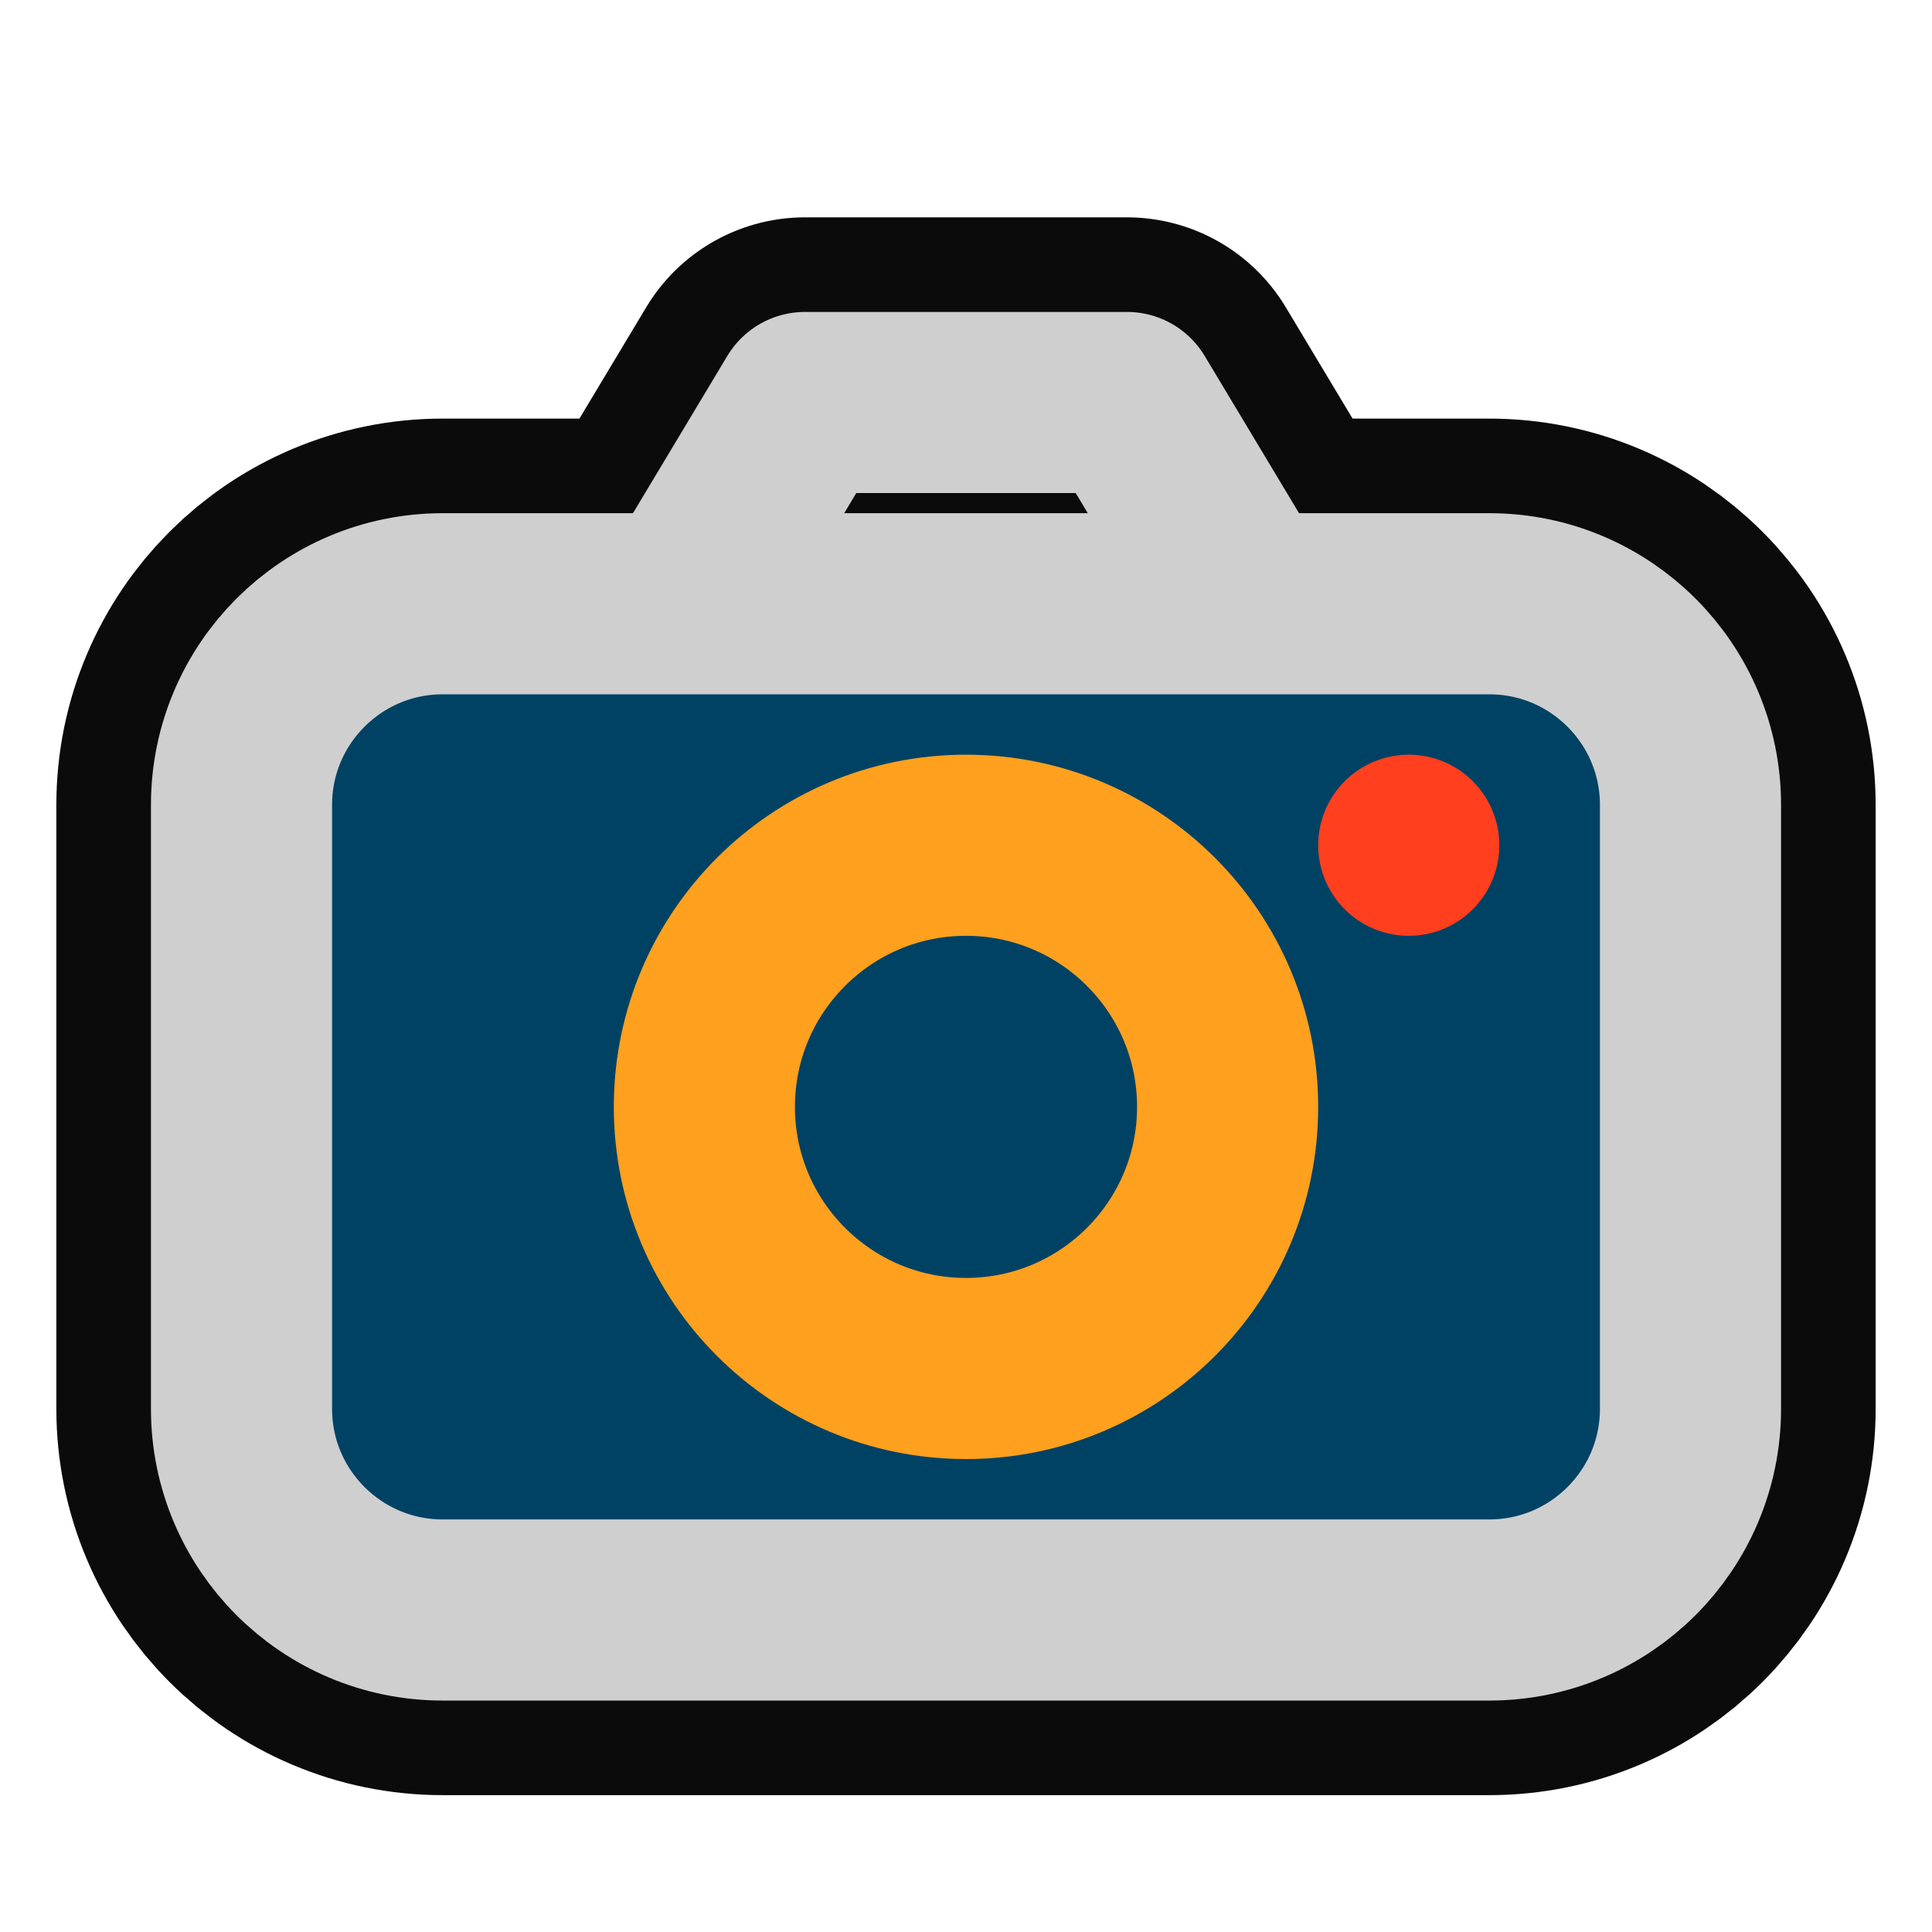
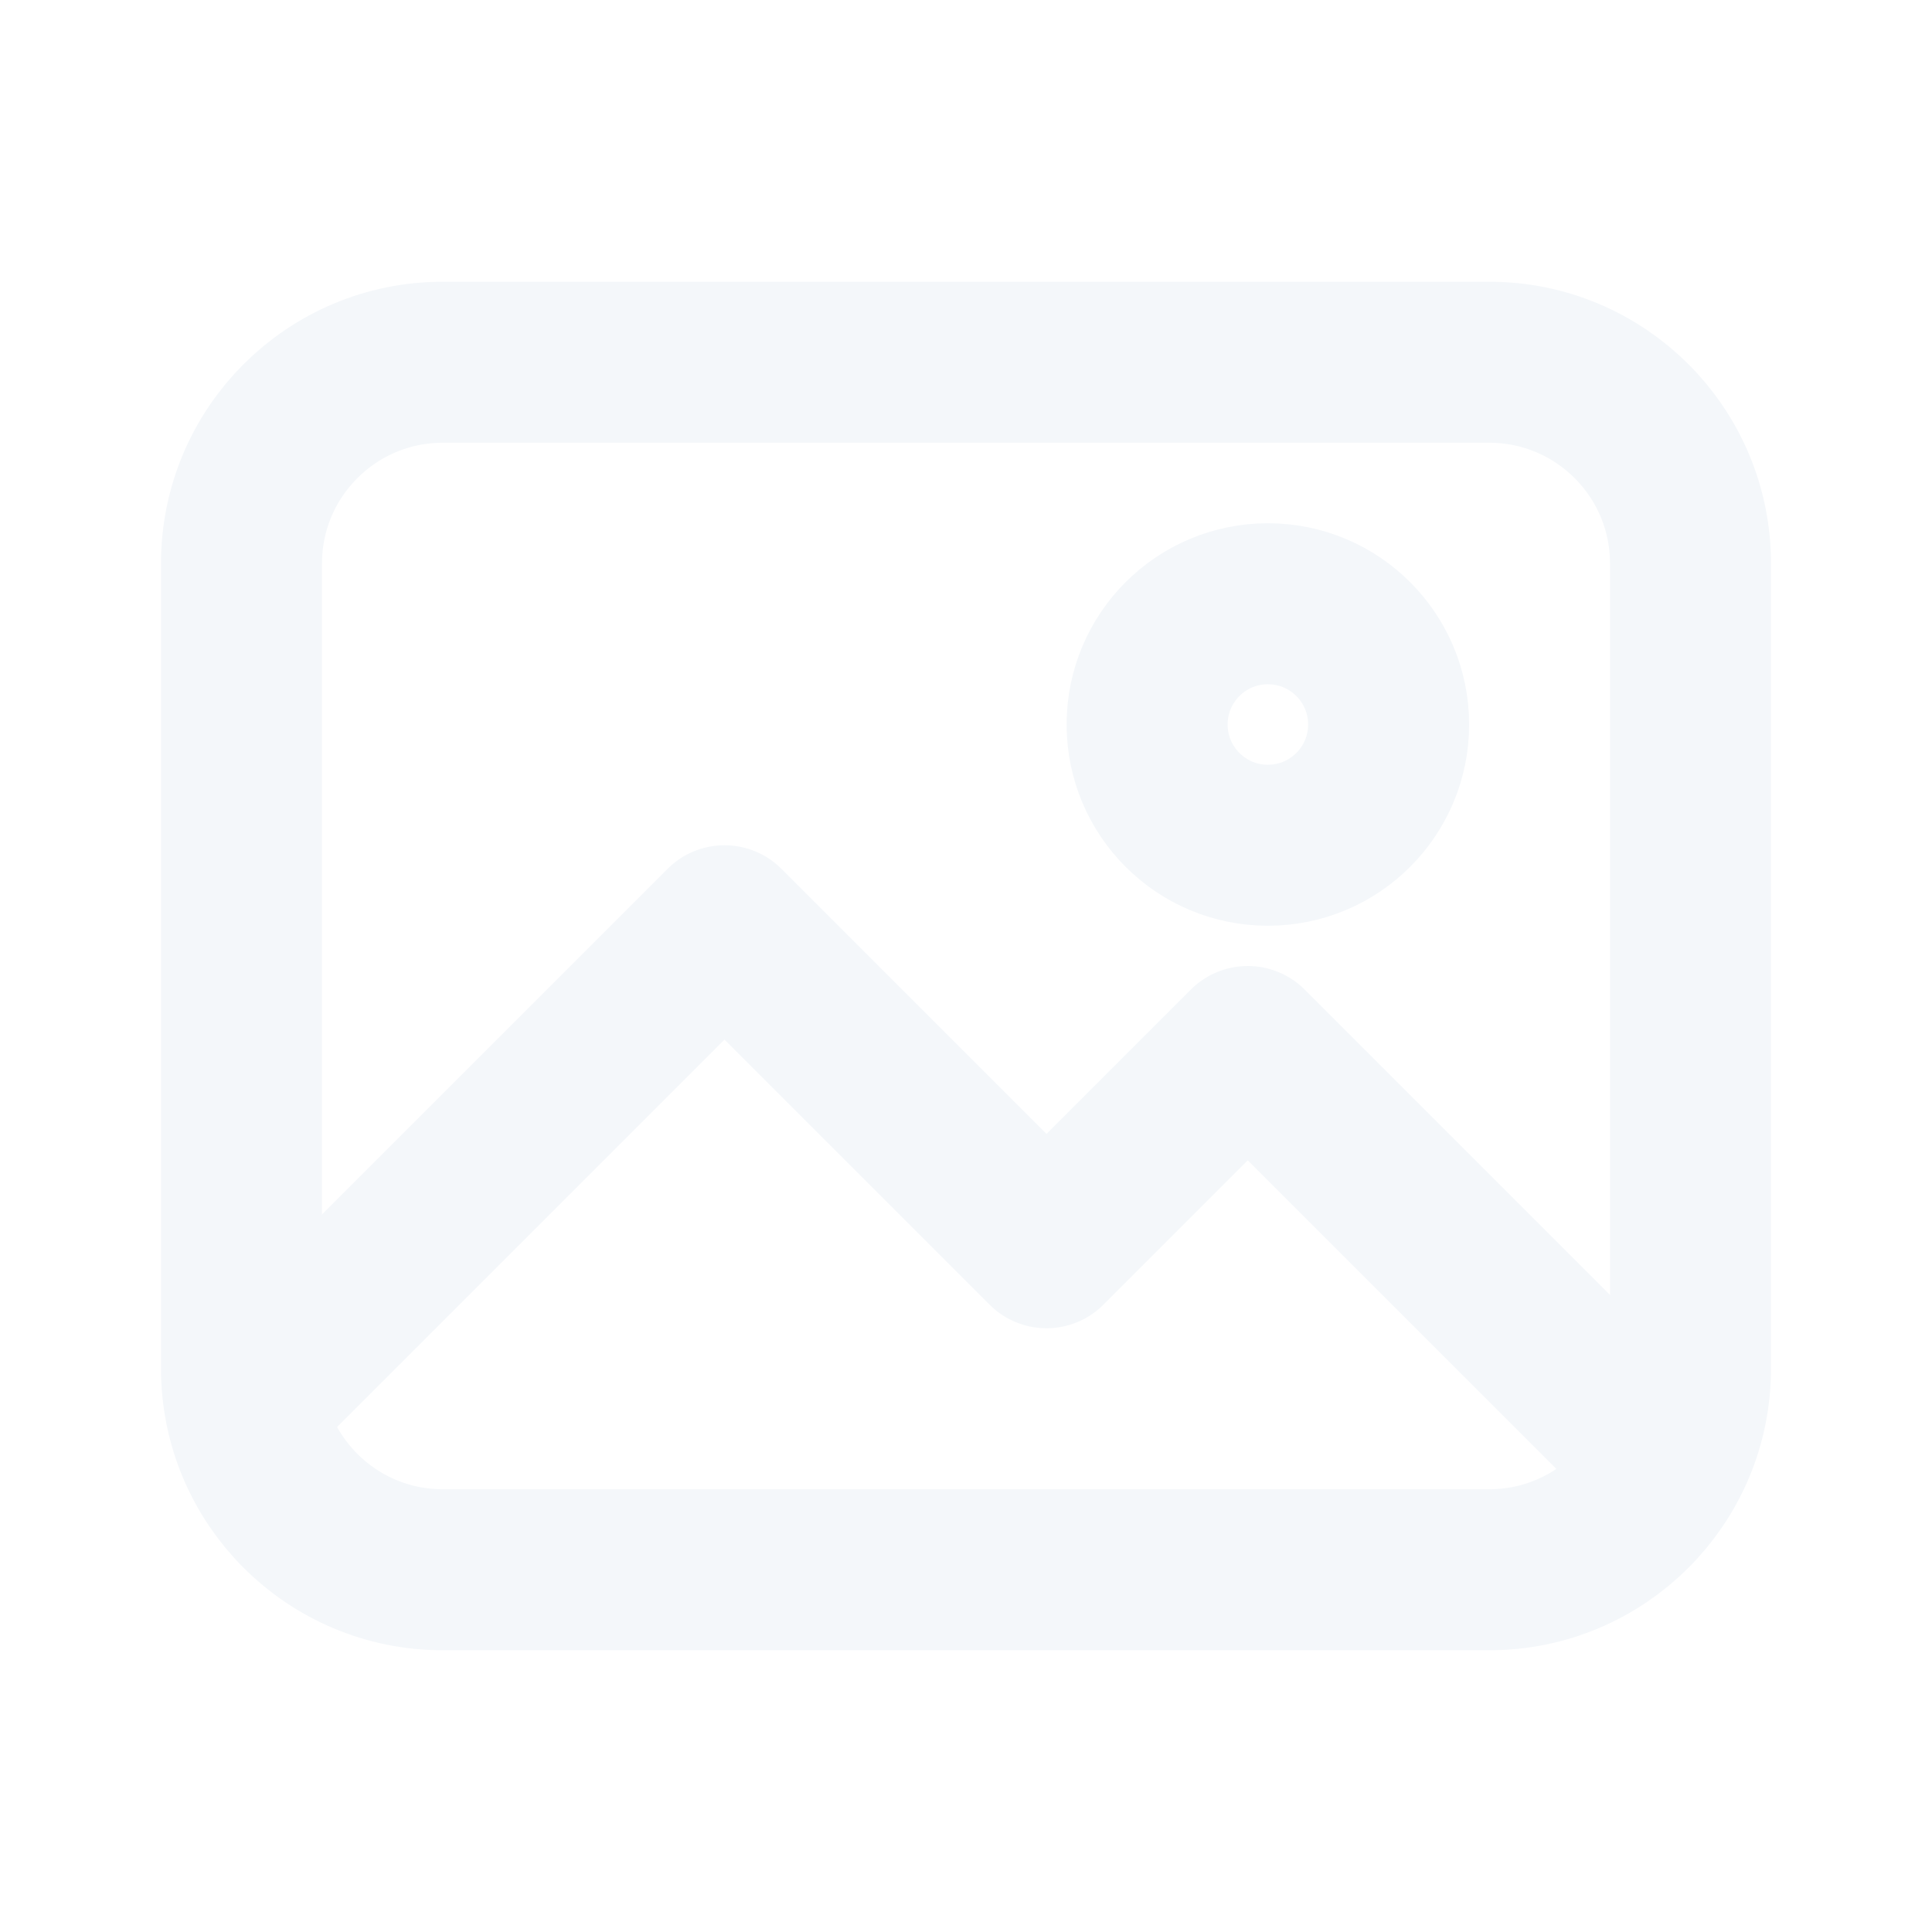
- <svg xmlns="http://www.w3.org/2000/svg" viewBox="0 0 24 24" fill="none" stroke-linecap="round" stroke-linejoin="round">
-   <g stroke="#0b0b0b" stroke-width="4.6">
-     <path d="M8.5,7.5L10,5H14L15.5,7.5" fill="none" />
-     <rect x="3" y="7.5" width="18" height="12.5" rx="2.5" fill="#0b0b0b" />
-     <circle cx="12" cy="13.75" r="3.25" fill="none" />
-     <path d="M17.5,10.5h0" fill="none" />
-   </g>
-   <g stroke-width="2.25">
-     <path d="M8.5,7.5L10,5H14L15.5,7.5" stroke="#cfcfcf" fill="none" />
-     <rect x="3" y="7.5" width="18" height="12.5" rx="2.5" stroke="#cfcfcf" fill="#004264" />
-     <circle cx="12" cy="13.75" r="3.25" stroke="#ffa01e" fill="none" />
-     <path d="M17.5,10.5h0" stroke="#ff3f1e" fill="none" />
-   </g>
+ <svg xmlns="http://www.w3.org/2000/svg" viewBox="0 0 24 24" fill="none" stroke-linecap="round" stroke-linejoin="round" stroke-width="2">
+   <rect x="3" y="4.5" width="18" height="15" rx="2.5" stroke="#f4f7fa" fill="none" />
+   <path d="M3.5,17L9,11.5L13,15.5L15.5,13L20.5,18" stroke="#f4f7fa" fill="none" />
+   <circle cx="15.75" cy="9" r="1.5" stroke="#f4f7fa" fill="none" />
</svg>
